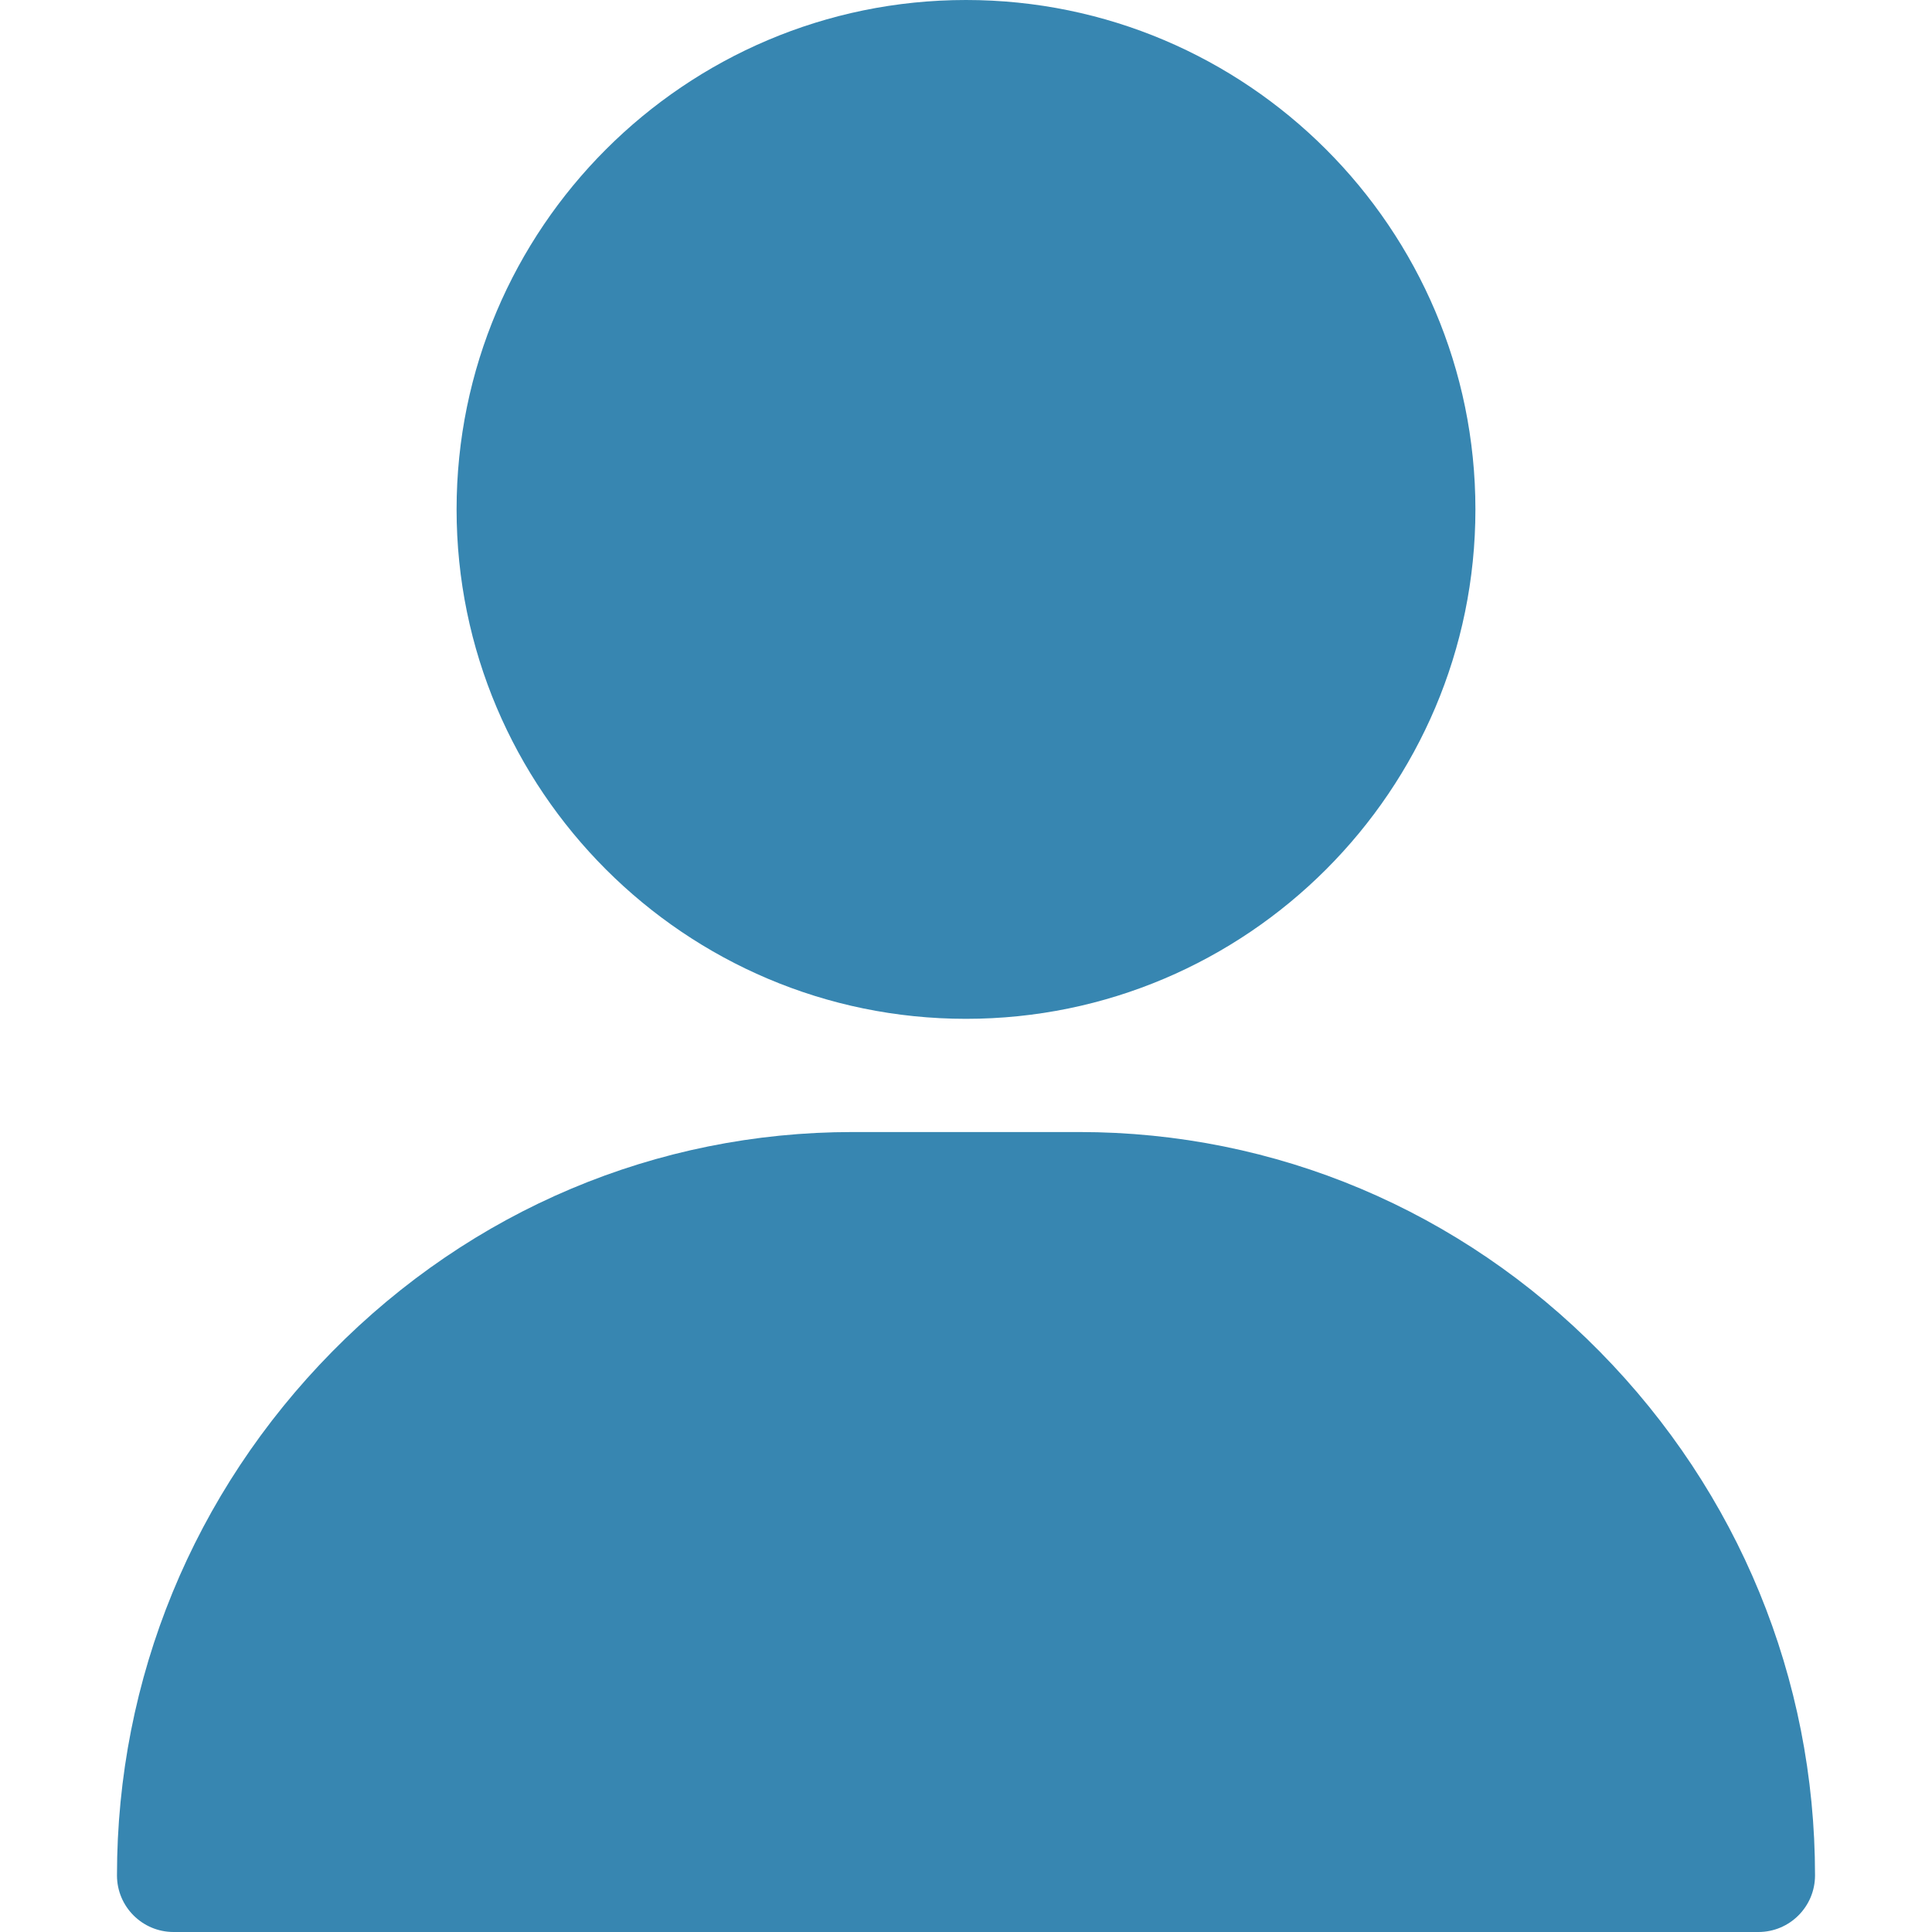
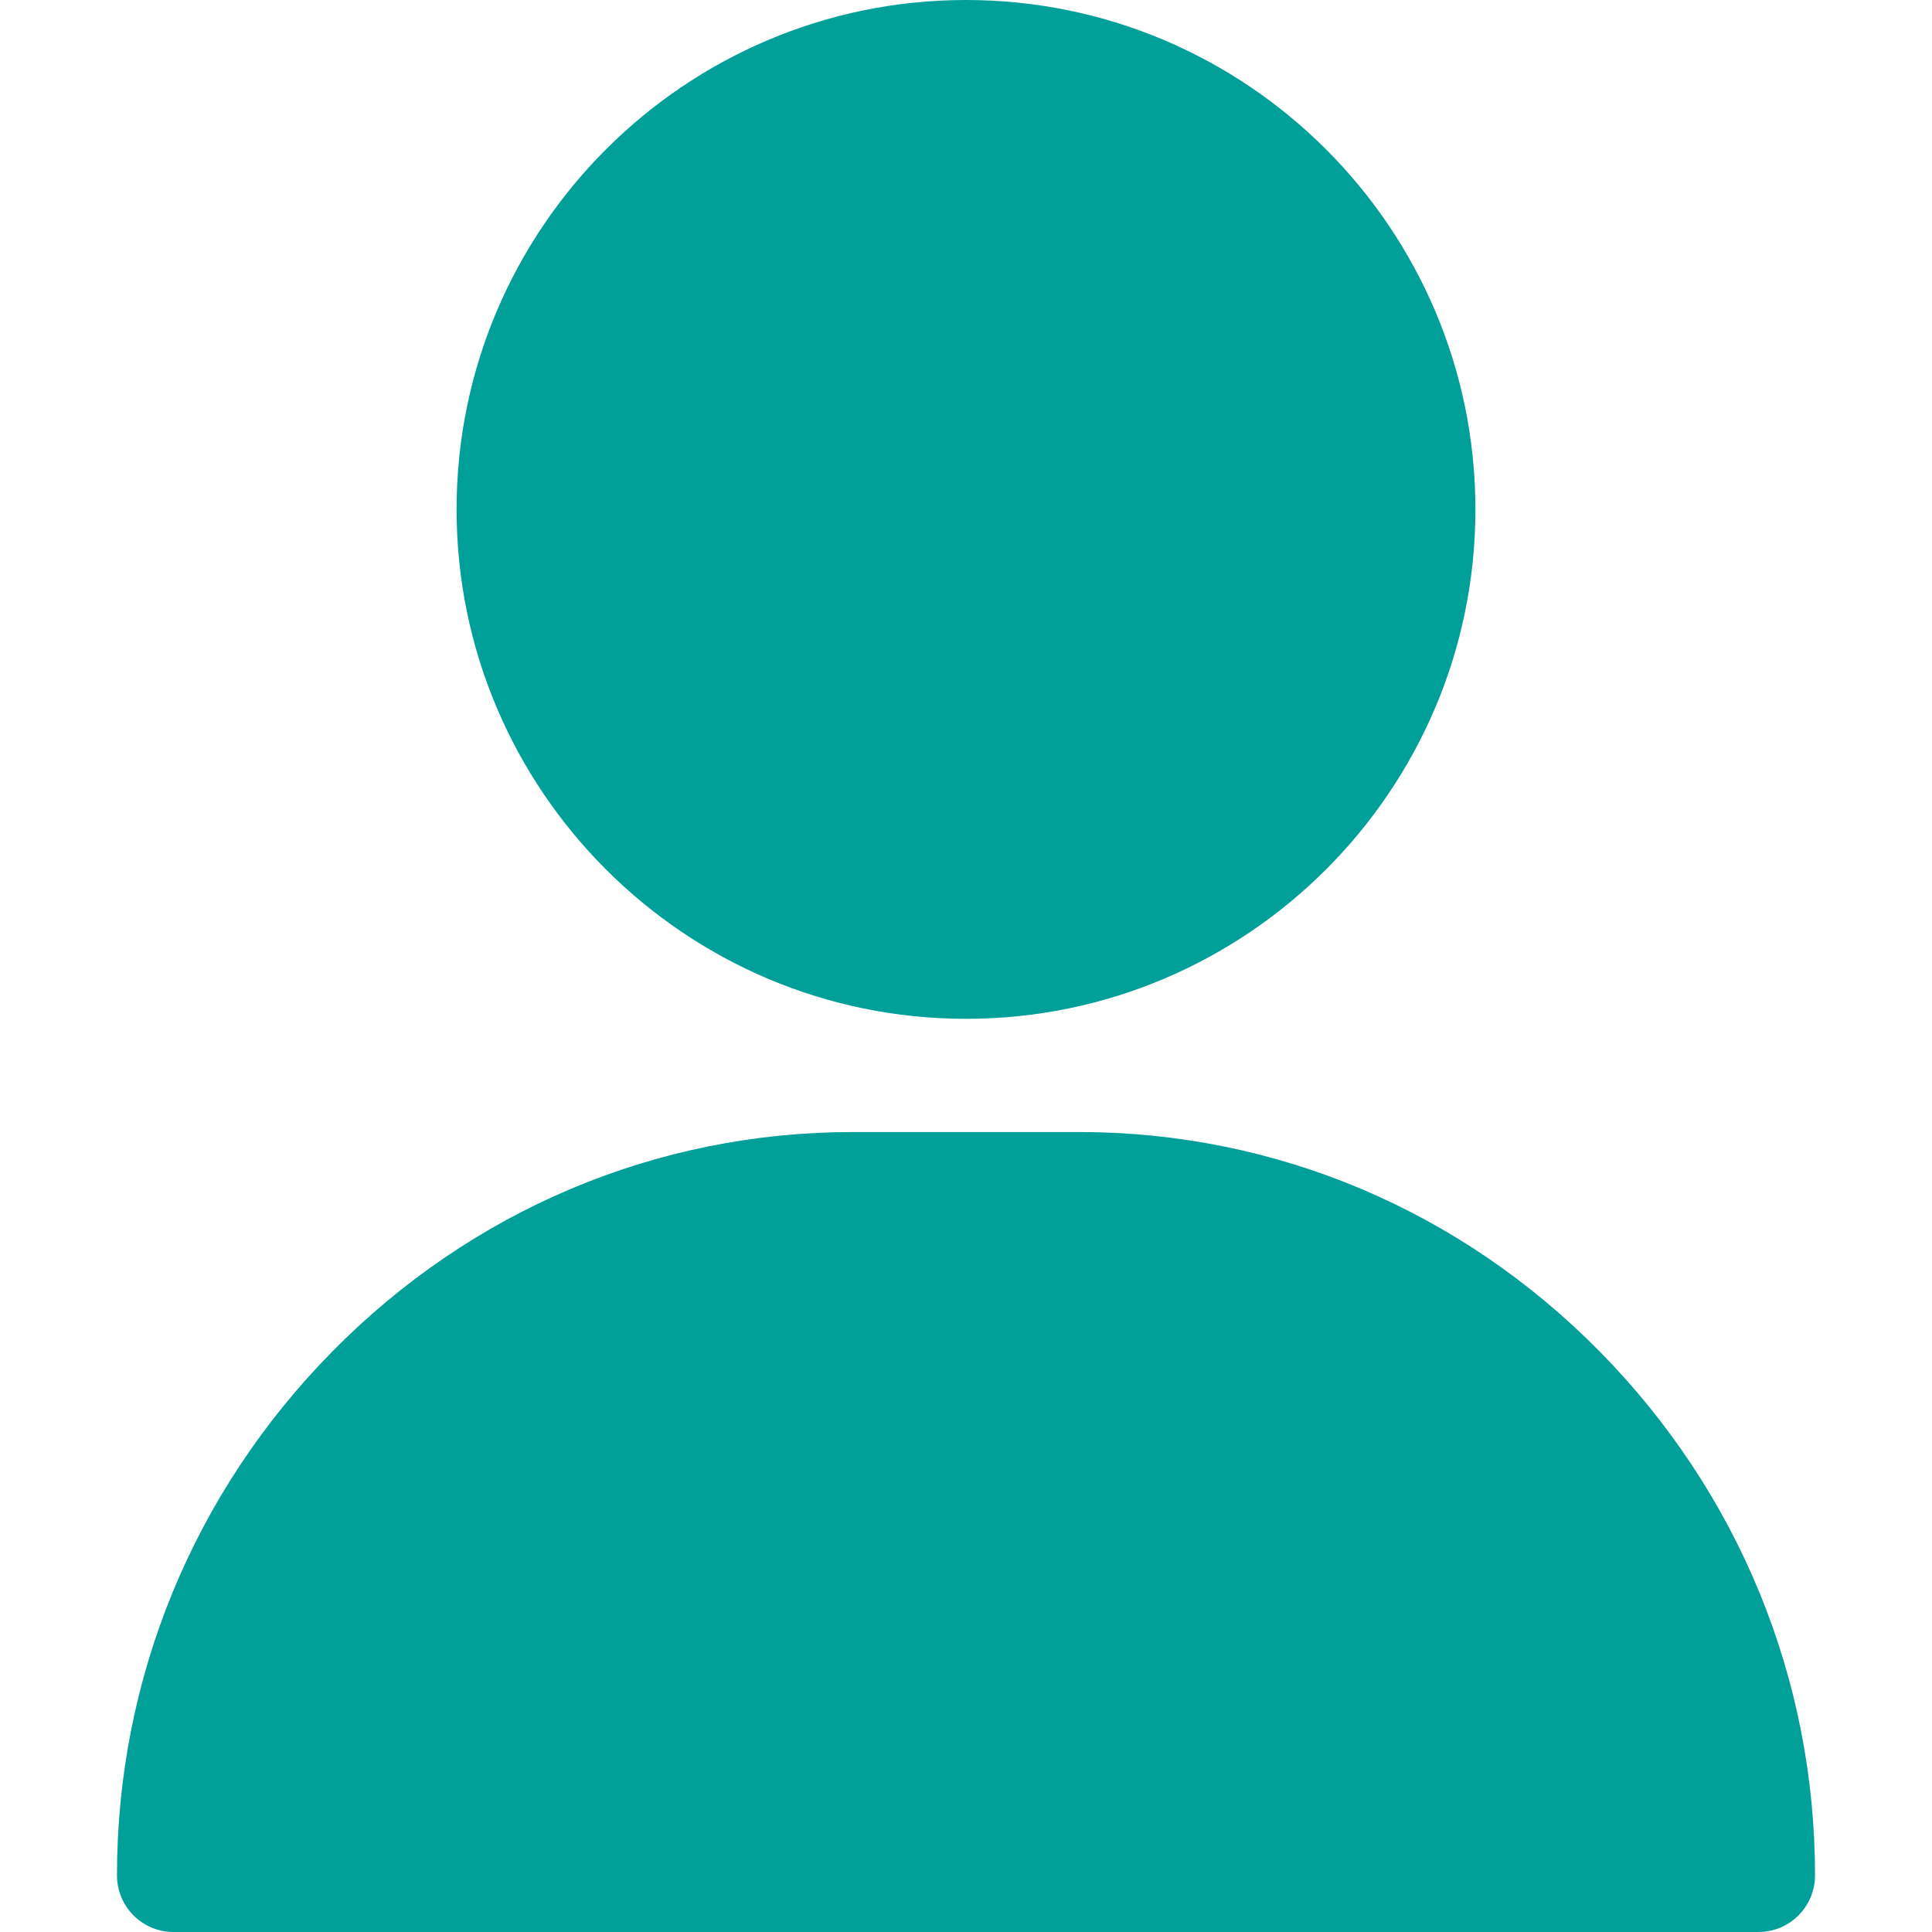
<svg xmlns="http://www.w3.org/2000/svg" version="1.1" id="Layer_1" x="0px" y="0px" viewBox="0 0 512 512" style="enable-background:new 0 0 512 512;" xml:space="preserve">
-   <g>
-     <g>
-       <path fill="#3786B1" d="M256,0c-74.439,0-135,60.561-135,135s60.561,135,135,135s135-60.561,135-135S330.439,0,256,0z" />
-     </g>
-   </g>
-   <g>
-     <g>
-       <path fill="#3786B1" d="M423.966,358.195C387.006,320.667,338.009,300,286,300h-60c-52.008,0-101.006,20.667-137.966,58.195    C51.255,395.539,31,444.833,31,497c0,8.284,6.716,15,15,15h420c8.284,0,15-6.716,15-15    C481,444.833,460.745,395.539,423.966,358.195z" />
-     </g>
-   </g>
-   <g>
- 	</g>
-   <g>
- 	</g>
-   <g>
- 	</g>
-   <g>
- 	</g>
-   <g>
- 	</g>
-   <g>
- 	</g>
-   <g>
- 	</g>
-   <g>
- 	</g>
-   <g>
- 	</g>
-   <g>
- 	</g>
-   <g>
- 	</g>
-   <g>
- 	</g>
-   <g>
- 	</g>
-   <g>
- 	</g>
-   <g>
- 	</g>
+   <path fill="#00a099" d="M256,0c-74.439,0-135,60.561-135,135s60.561,135,135,135s135-60.561,135-135S330.439,0,256,0z" />
+   <path fill="#00a099" d="M423.966,358.195C387.006,320.667,338.009,300,286,300h-60c-52.008,0-101.006,20.667-137.966,58.195   C51.255,395.539,31,444.833,31,497c0,8.284,6.716,15,15,15h420c8.284,0,15-6.716,15-15   C481,444.833,460.745,395.539,423.966,358.195z" />
</svg>
